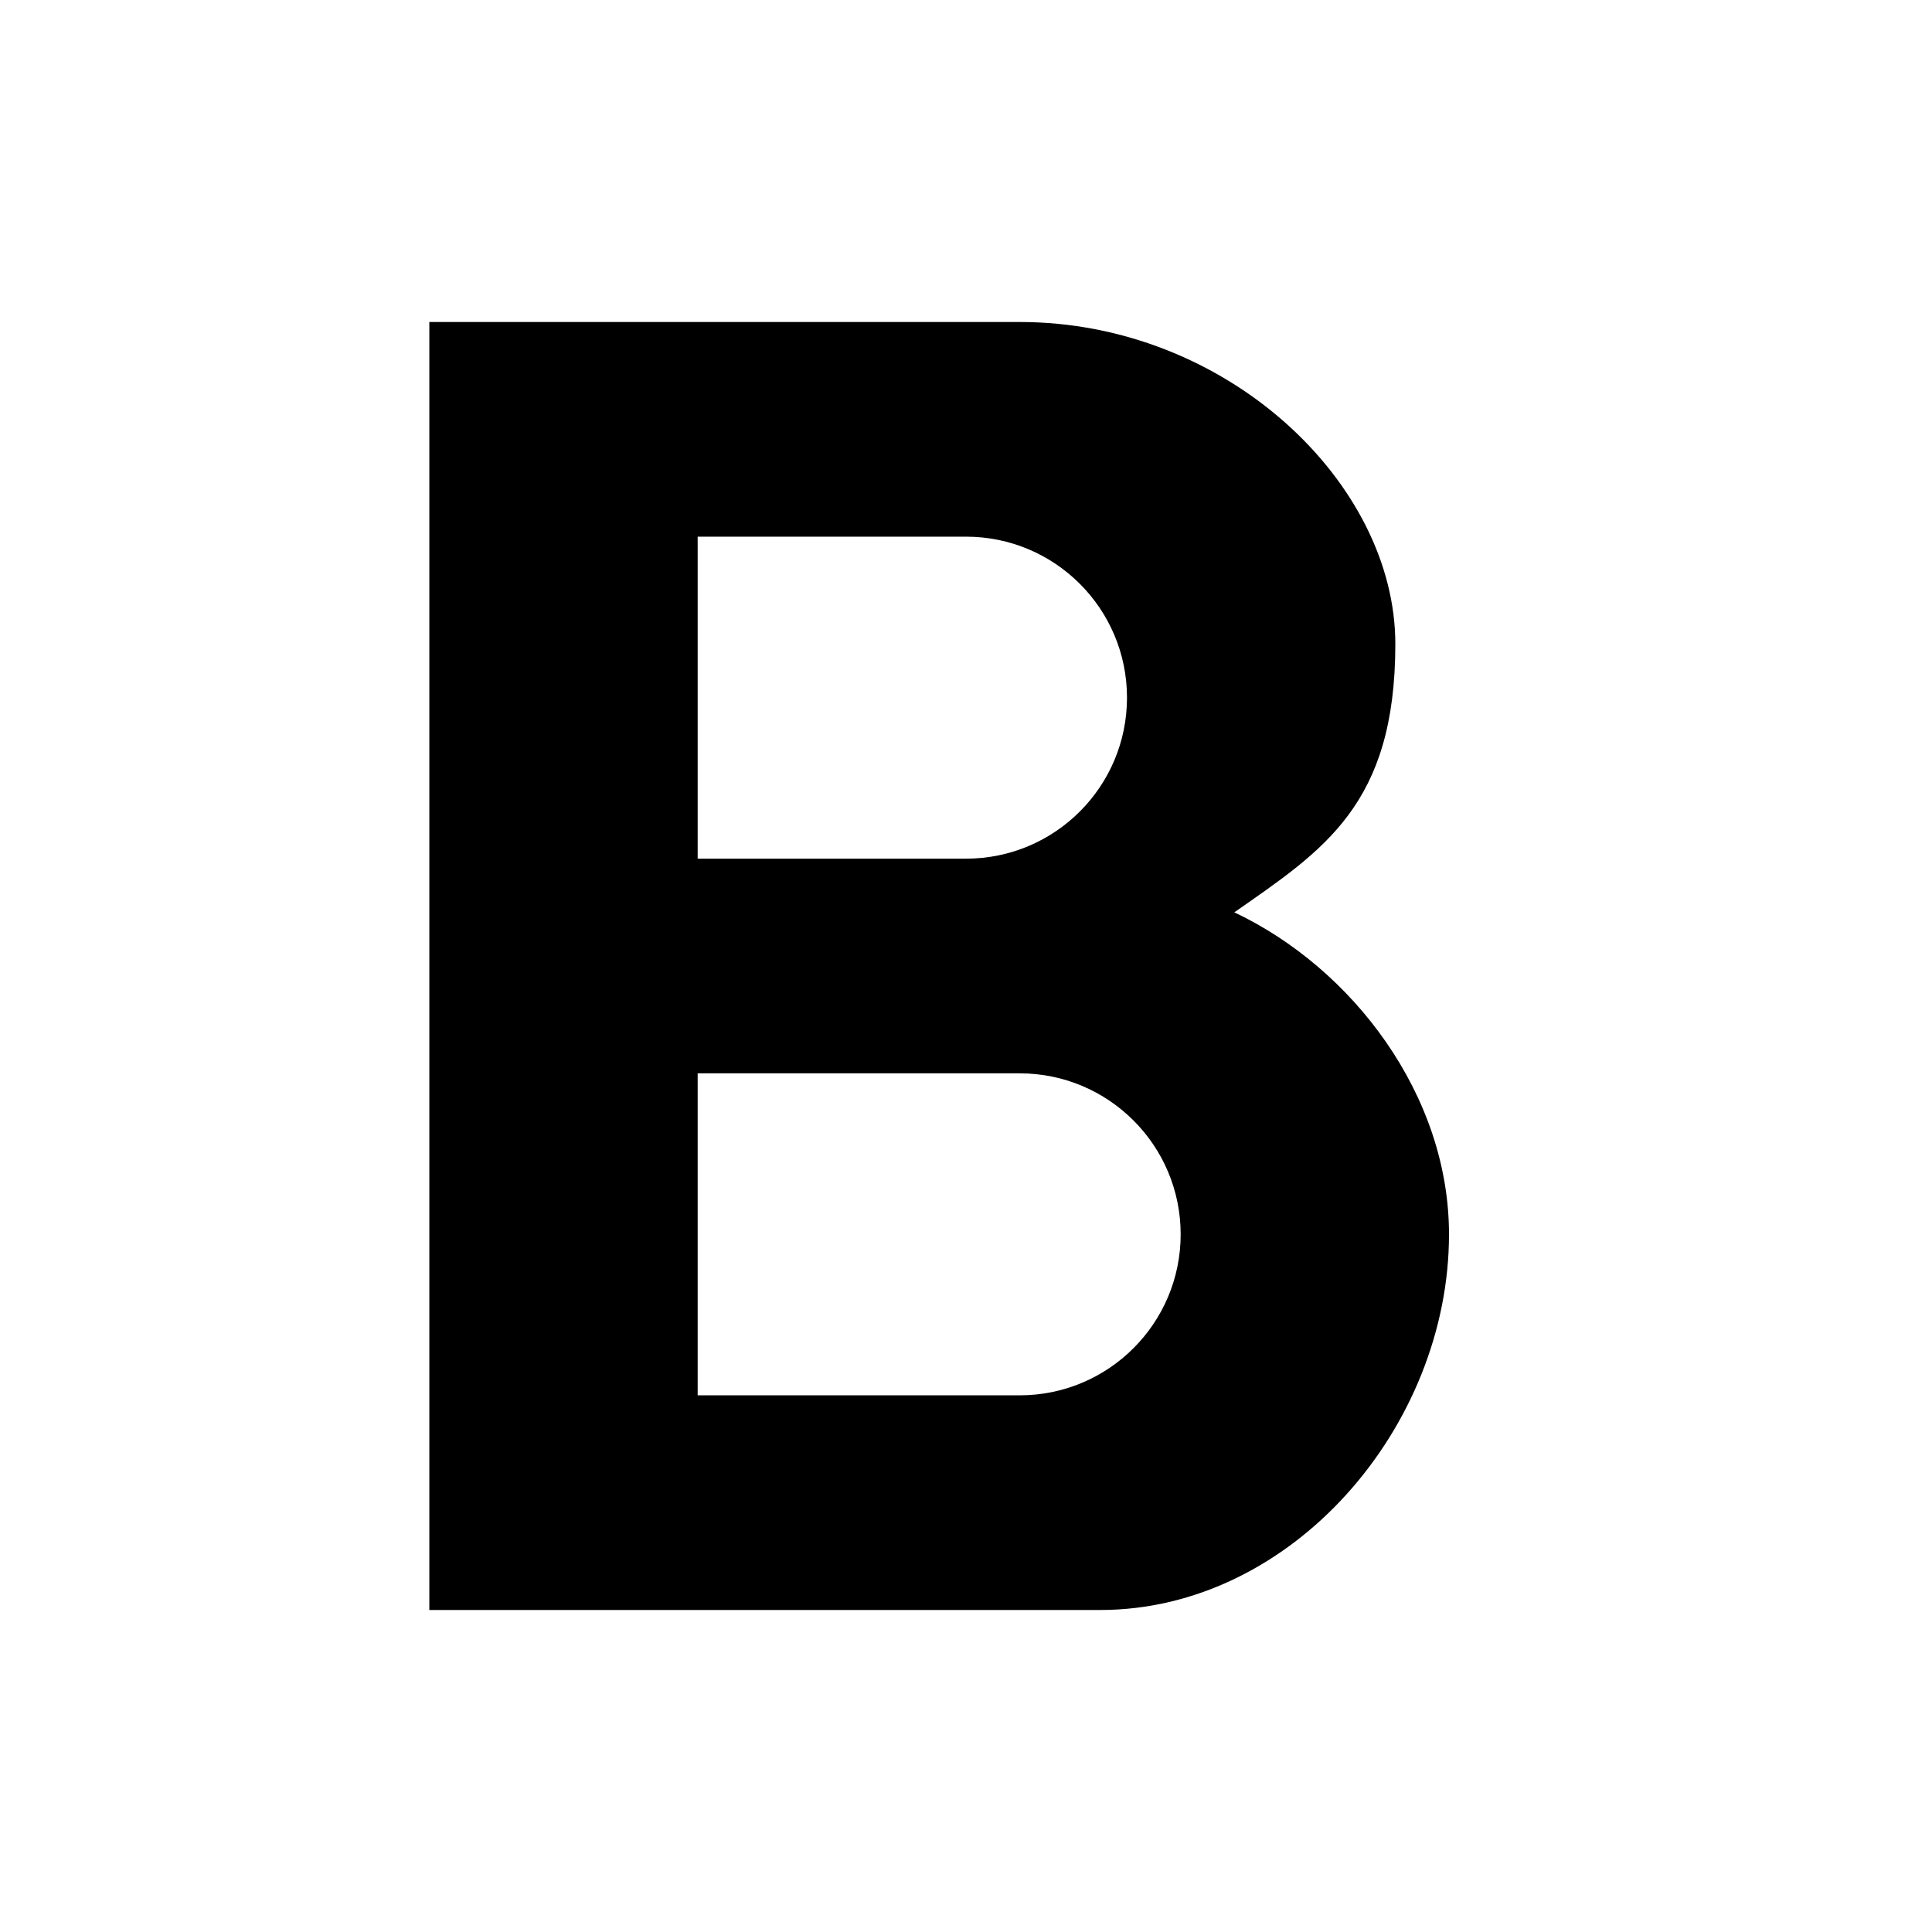
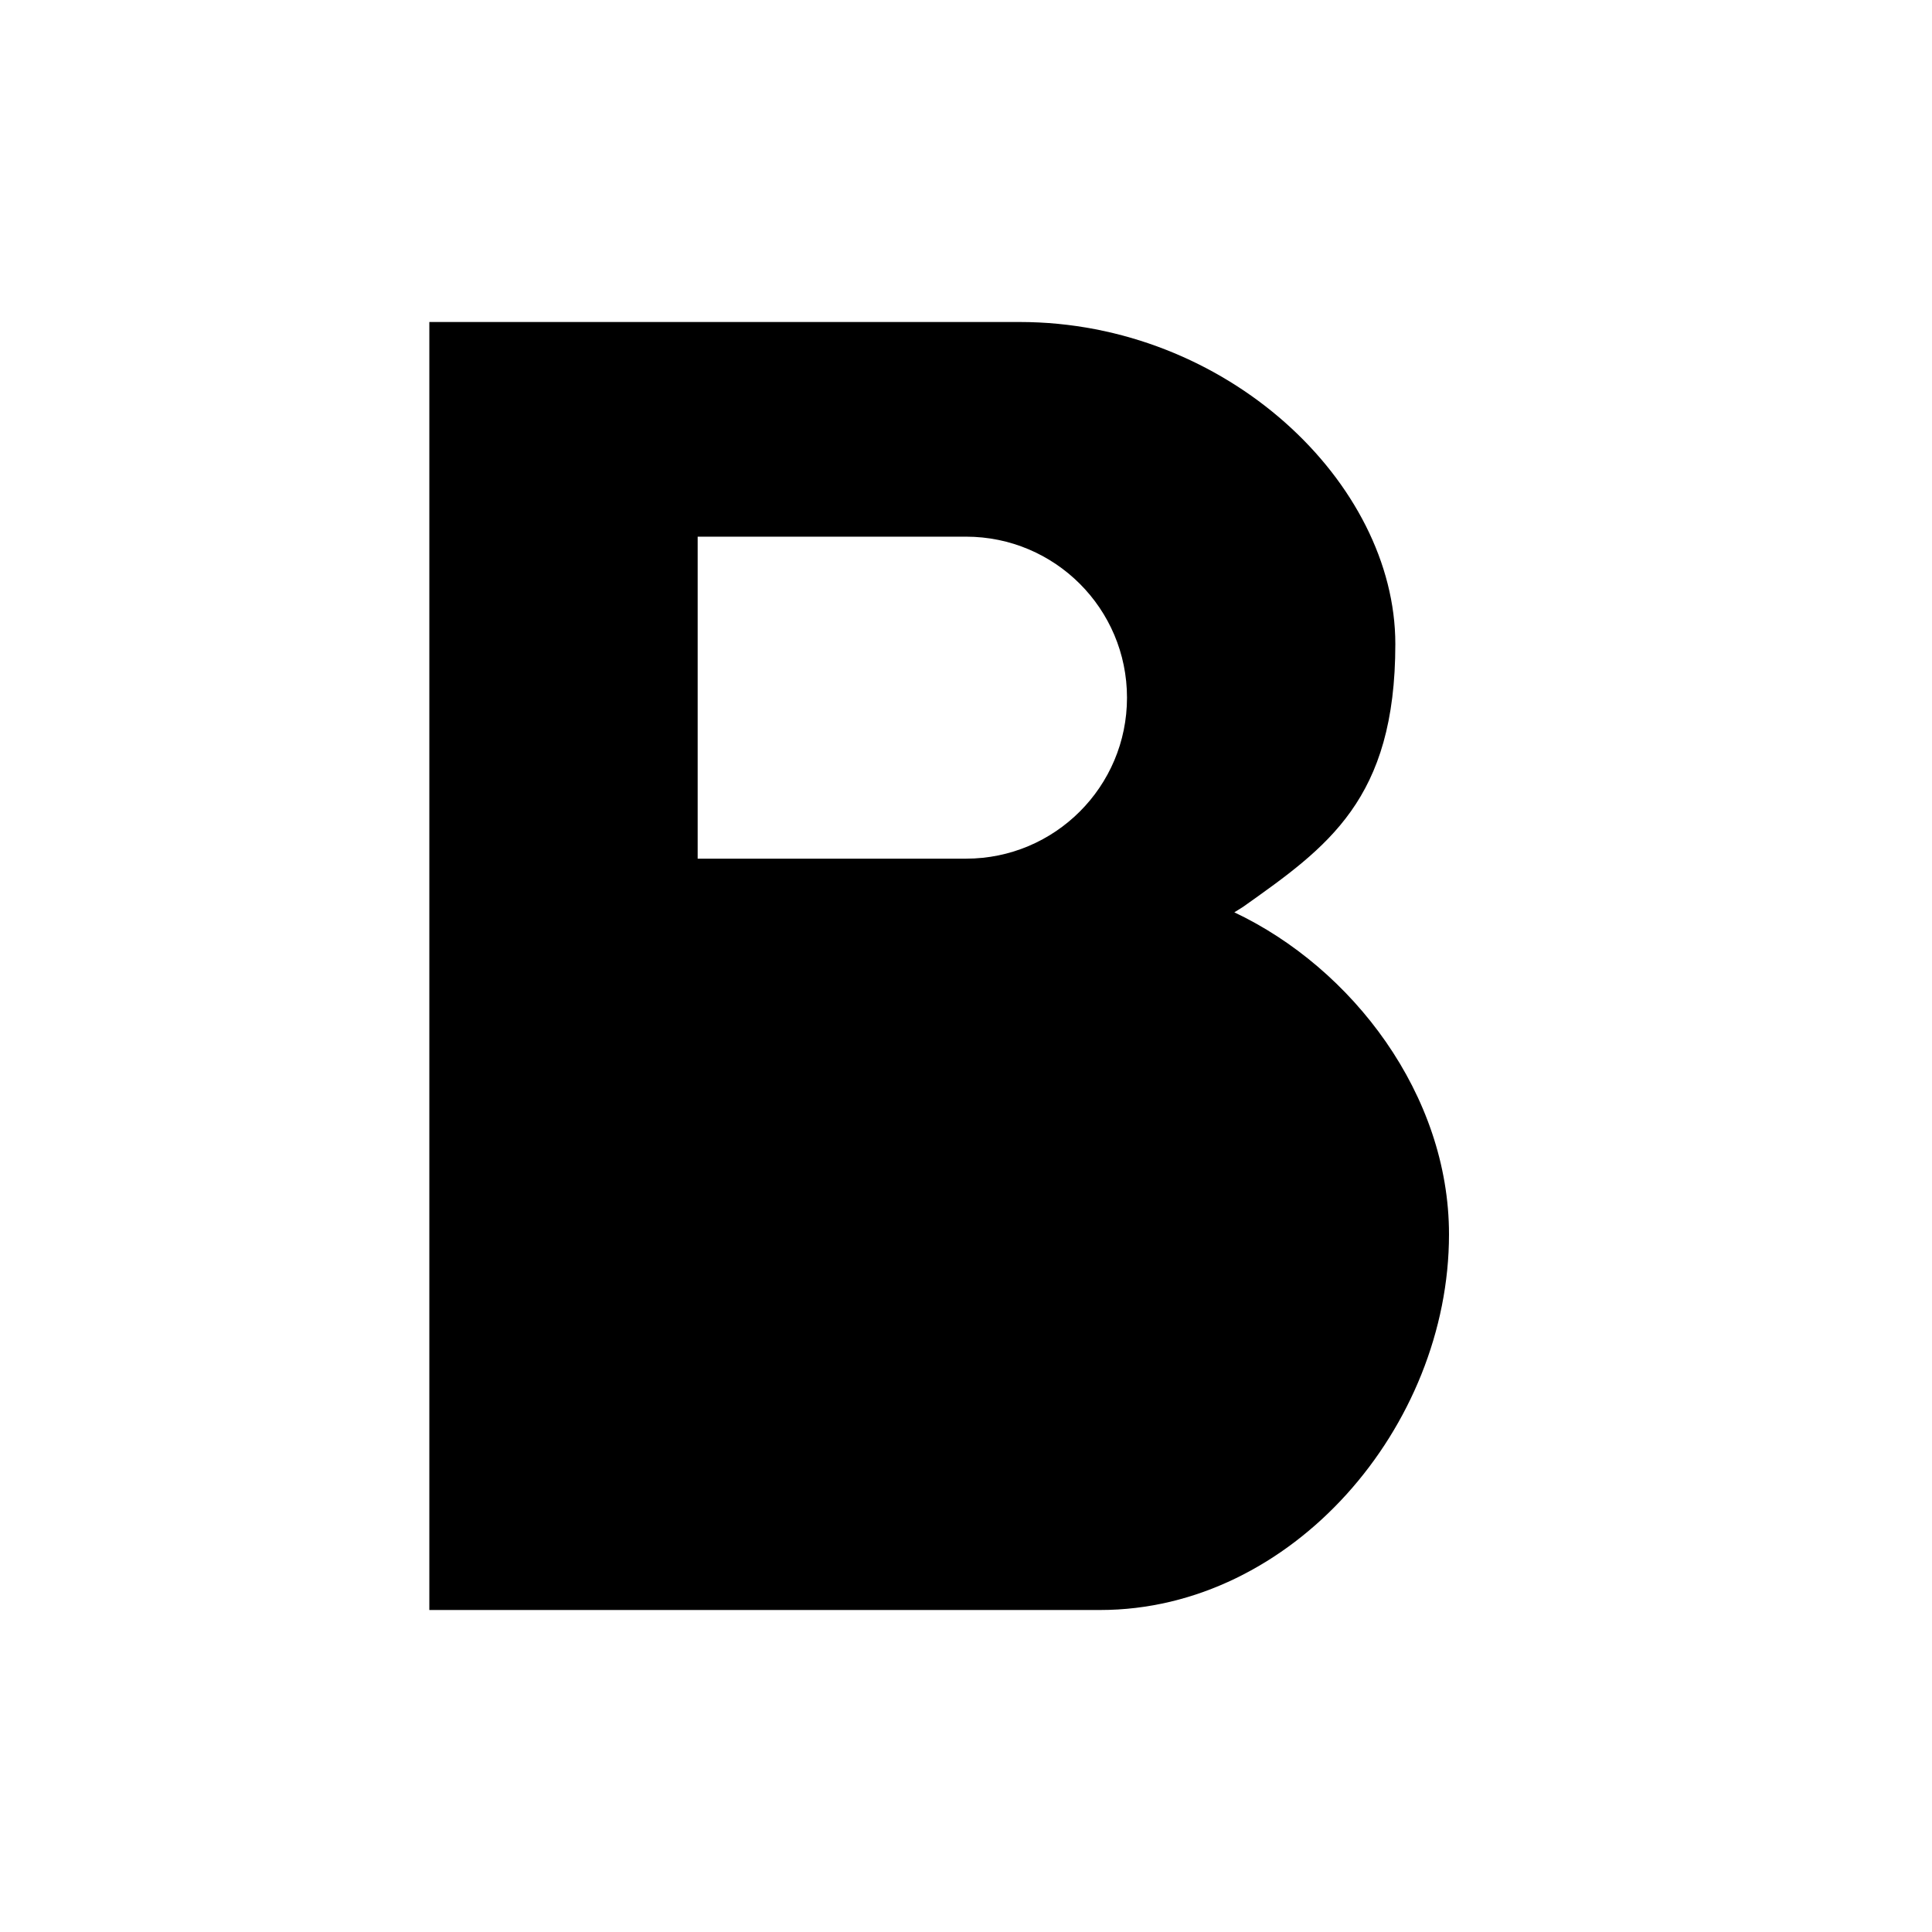
<svg aria-hidden="true" class="svg-icon iconBold" width="18" height="18" viewBox="0 0 18 18">
-   <path d="M13 6c0-1.5-1.57-3-3.5-3H4v12h6.25c1.79 0 3.25-1.71 3.25-3.5 0-1.3-.9-2.48-2-3 .83-.58 1.5-1 1.5-2.5zM6.5 5H9a1.5 1.5 0 1 1 0 3H6.5V5zm3 8h-3v-3h3a1.5 1.5 0 1 1 0 3z" />
+   <path d="M13 6c0-1.5-1.57-3-3.5-3H4v12h6.25c1.79 0 3.25-1.71 3.25-3.5 0-1.3-.9-2.48-2-3l.08-.05C12.37 7.89 13 7.45 13 6zM6.5 5H9a1.5 1.5 0 1 1 0 3H6.5V5zm0 8h3a1.5 1.5 0 1 0 0-3h-3v3z" />
</svg>
